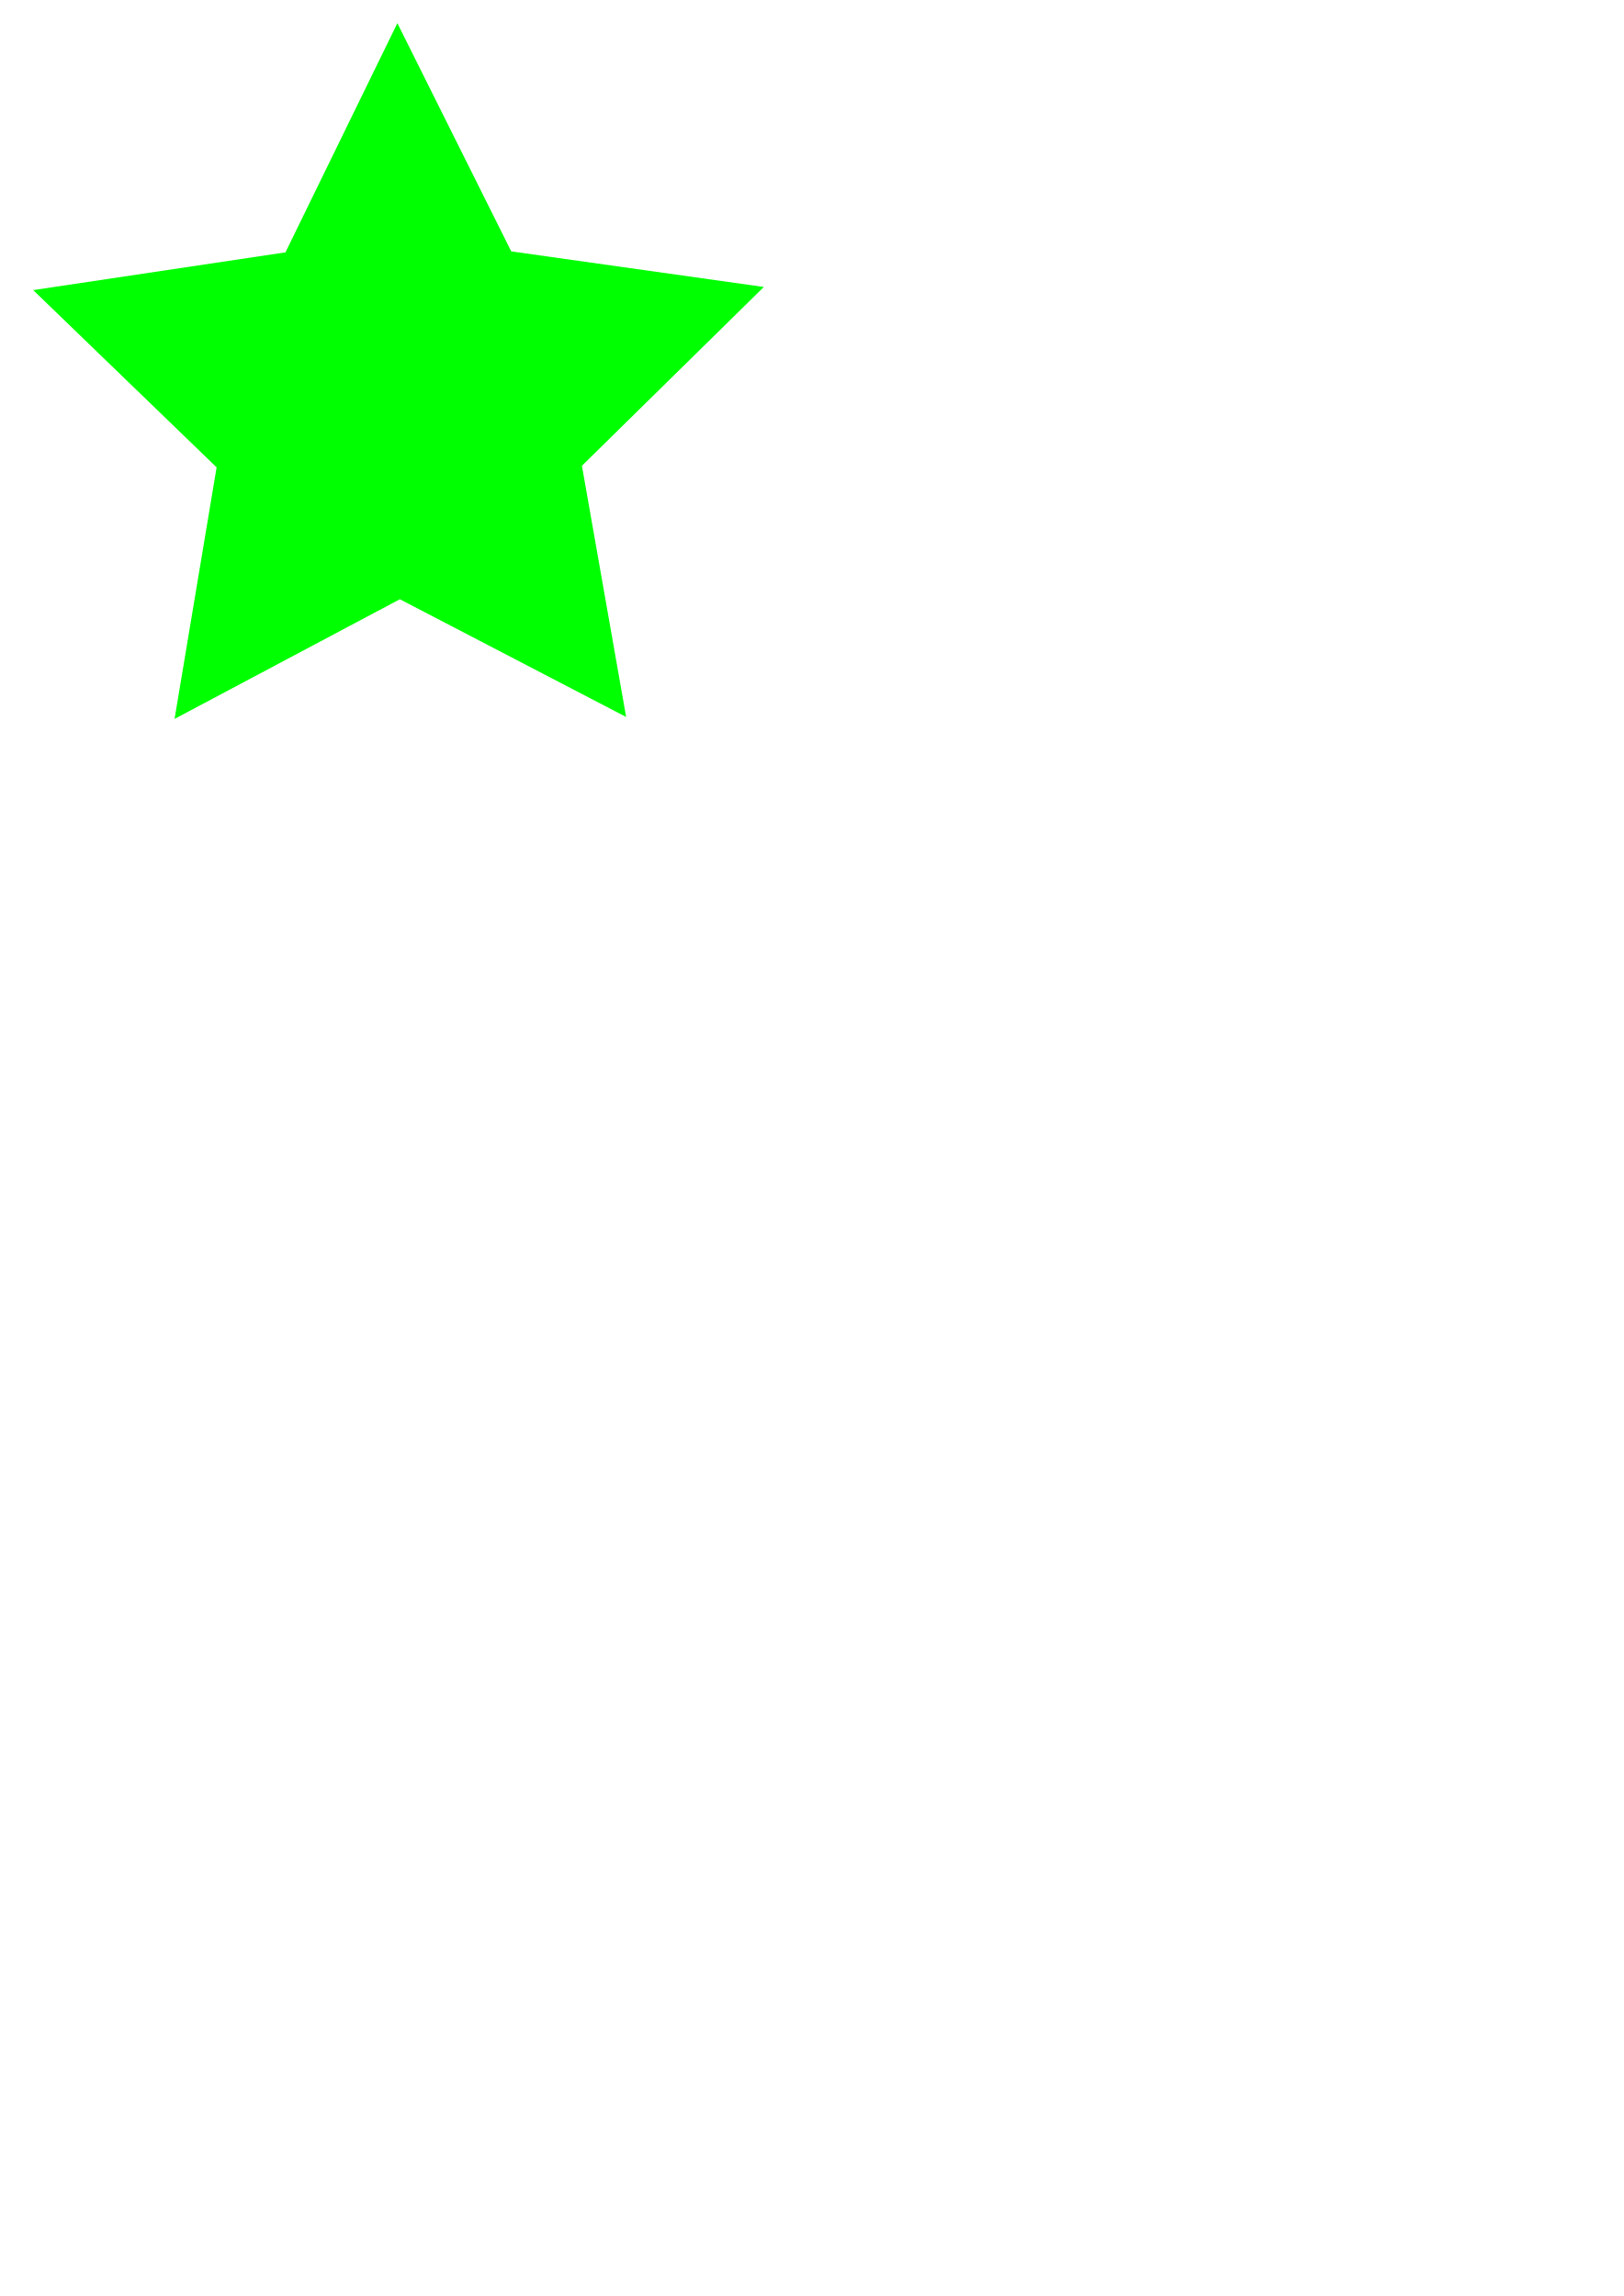
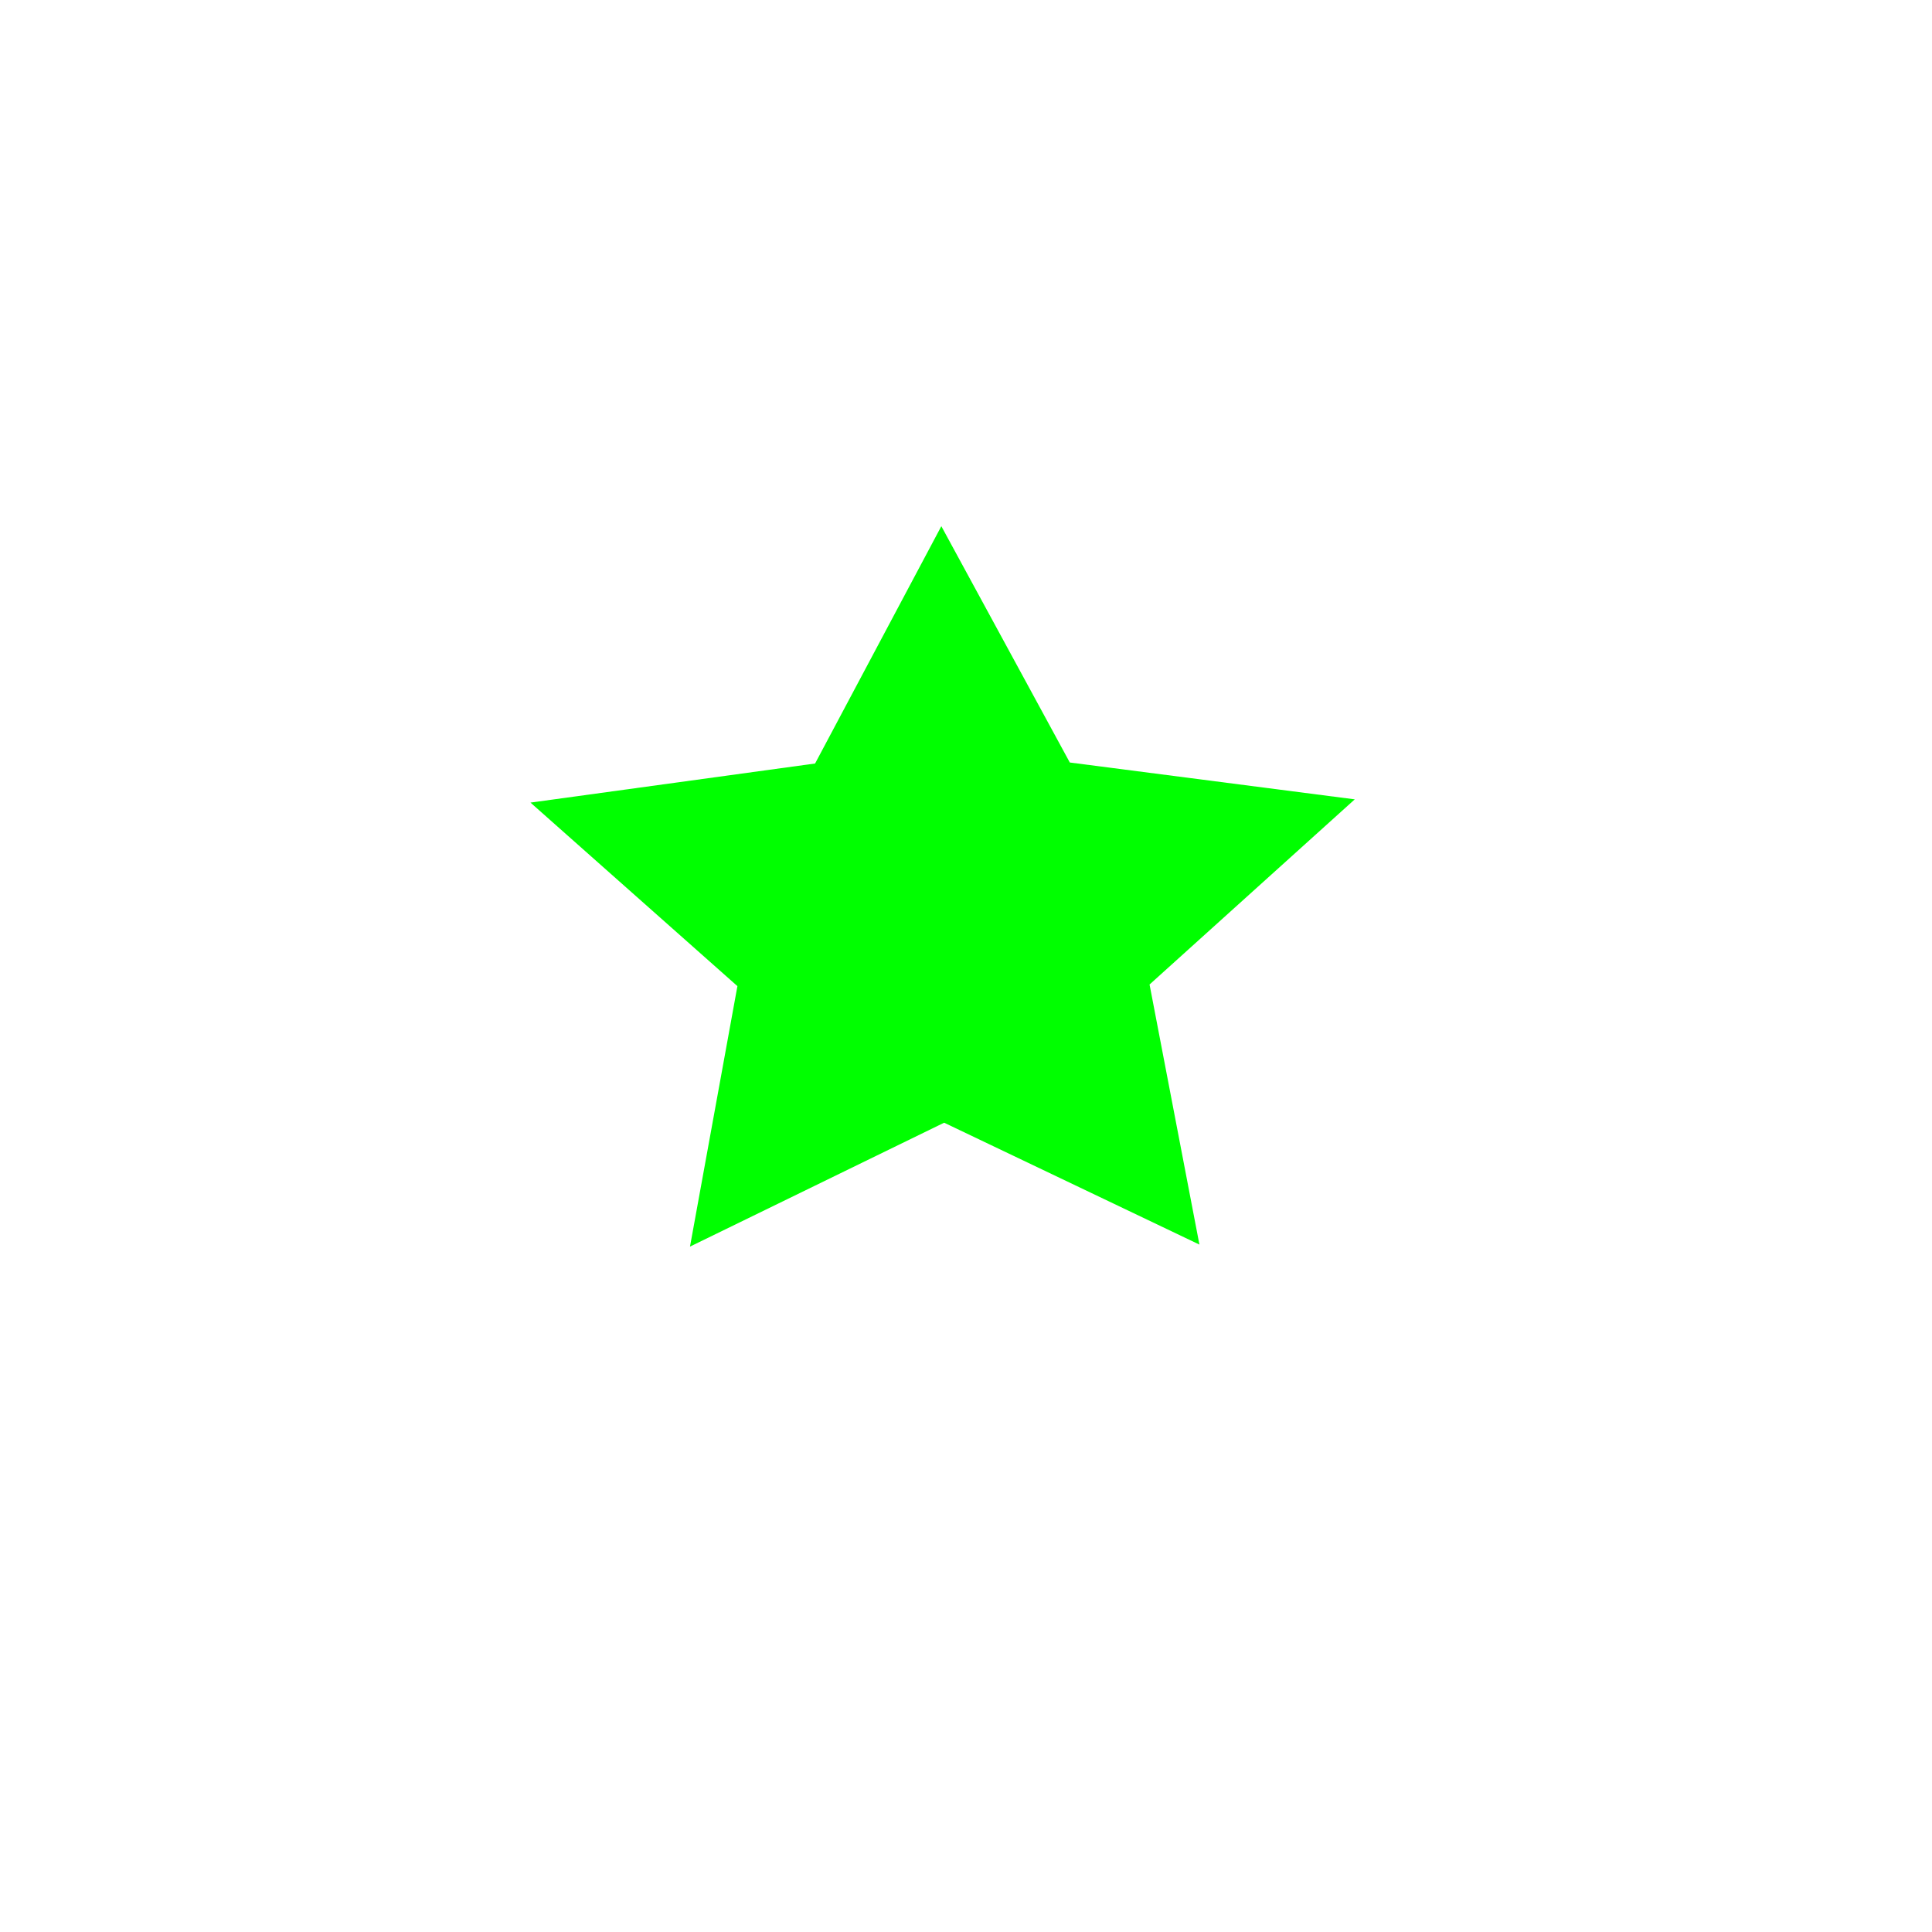
- <svg xmlns="http://www.w3.org/2000/svg" width="744.094" height="1052.362" id="svg2" version="1.1">
+ <svg xmlns="http://www.w3.org/2000/svg" width="1200" height="1200" id="svg2" version="1.1">
  <defs id="defs4" />
-   <g id="layer1">
-     <path style="fill:#00ff00" id="path2997" d="M 80,329.505 99.266,214.206 15.207,132.97 130.817,115.664 182.101,10.616 l 52.185,104.603 115.754,16.313 -83.358,81.955 20.256,115.129 -103.703,-53.952 z" />
+   <g id="layer1" transform="translate(0,147.6378)">
+     <path style="fill:#00ff00" id="path2997" d="M 80,329.505 99.266,214.206 15.207,132.97 130.817,115.664 182.101,10.616 l 52.185,104.603 115.754,16.313 -83.358,81.955 20.256,115.129 -103.703,-53.952 z" transform="matrix(1.529049,0,0,1.403186,306.2403,164.2911)" />
  </g>
</svg>
